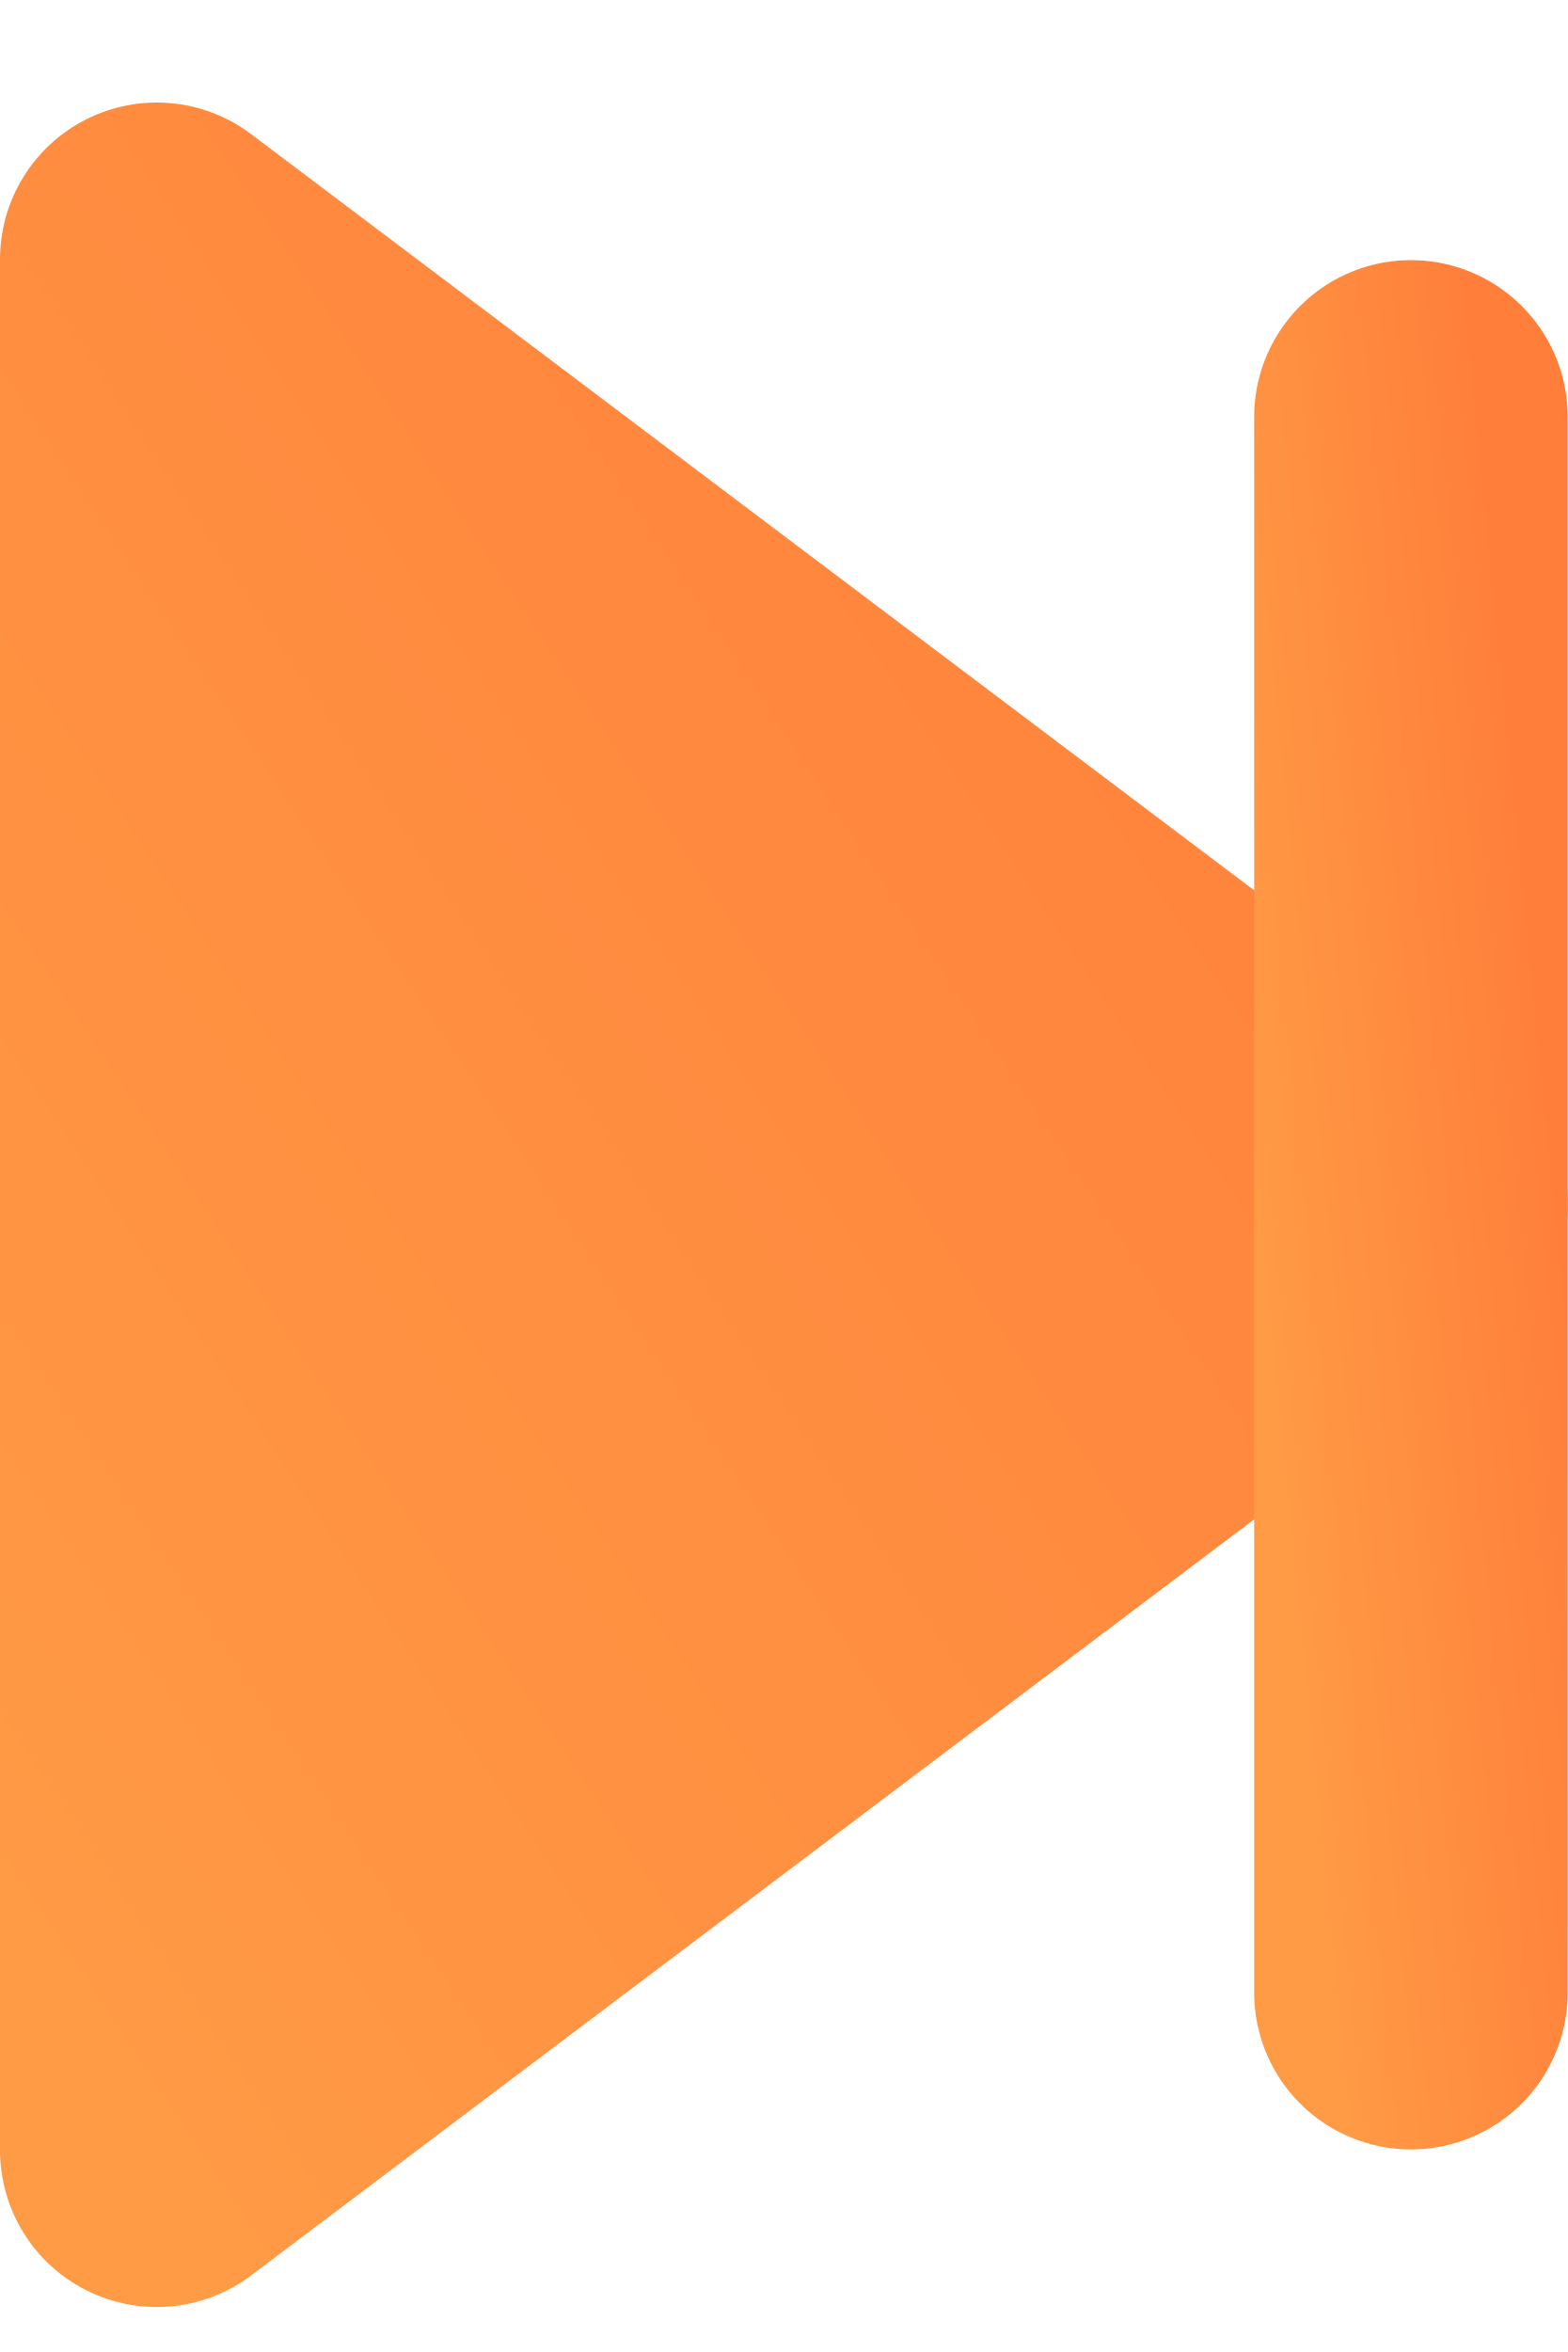
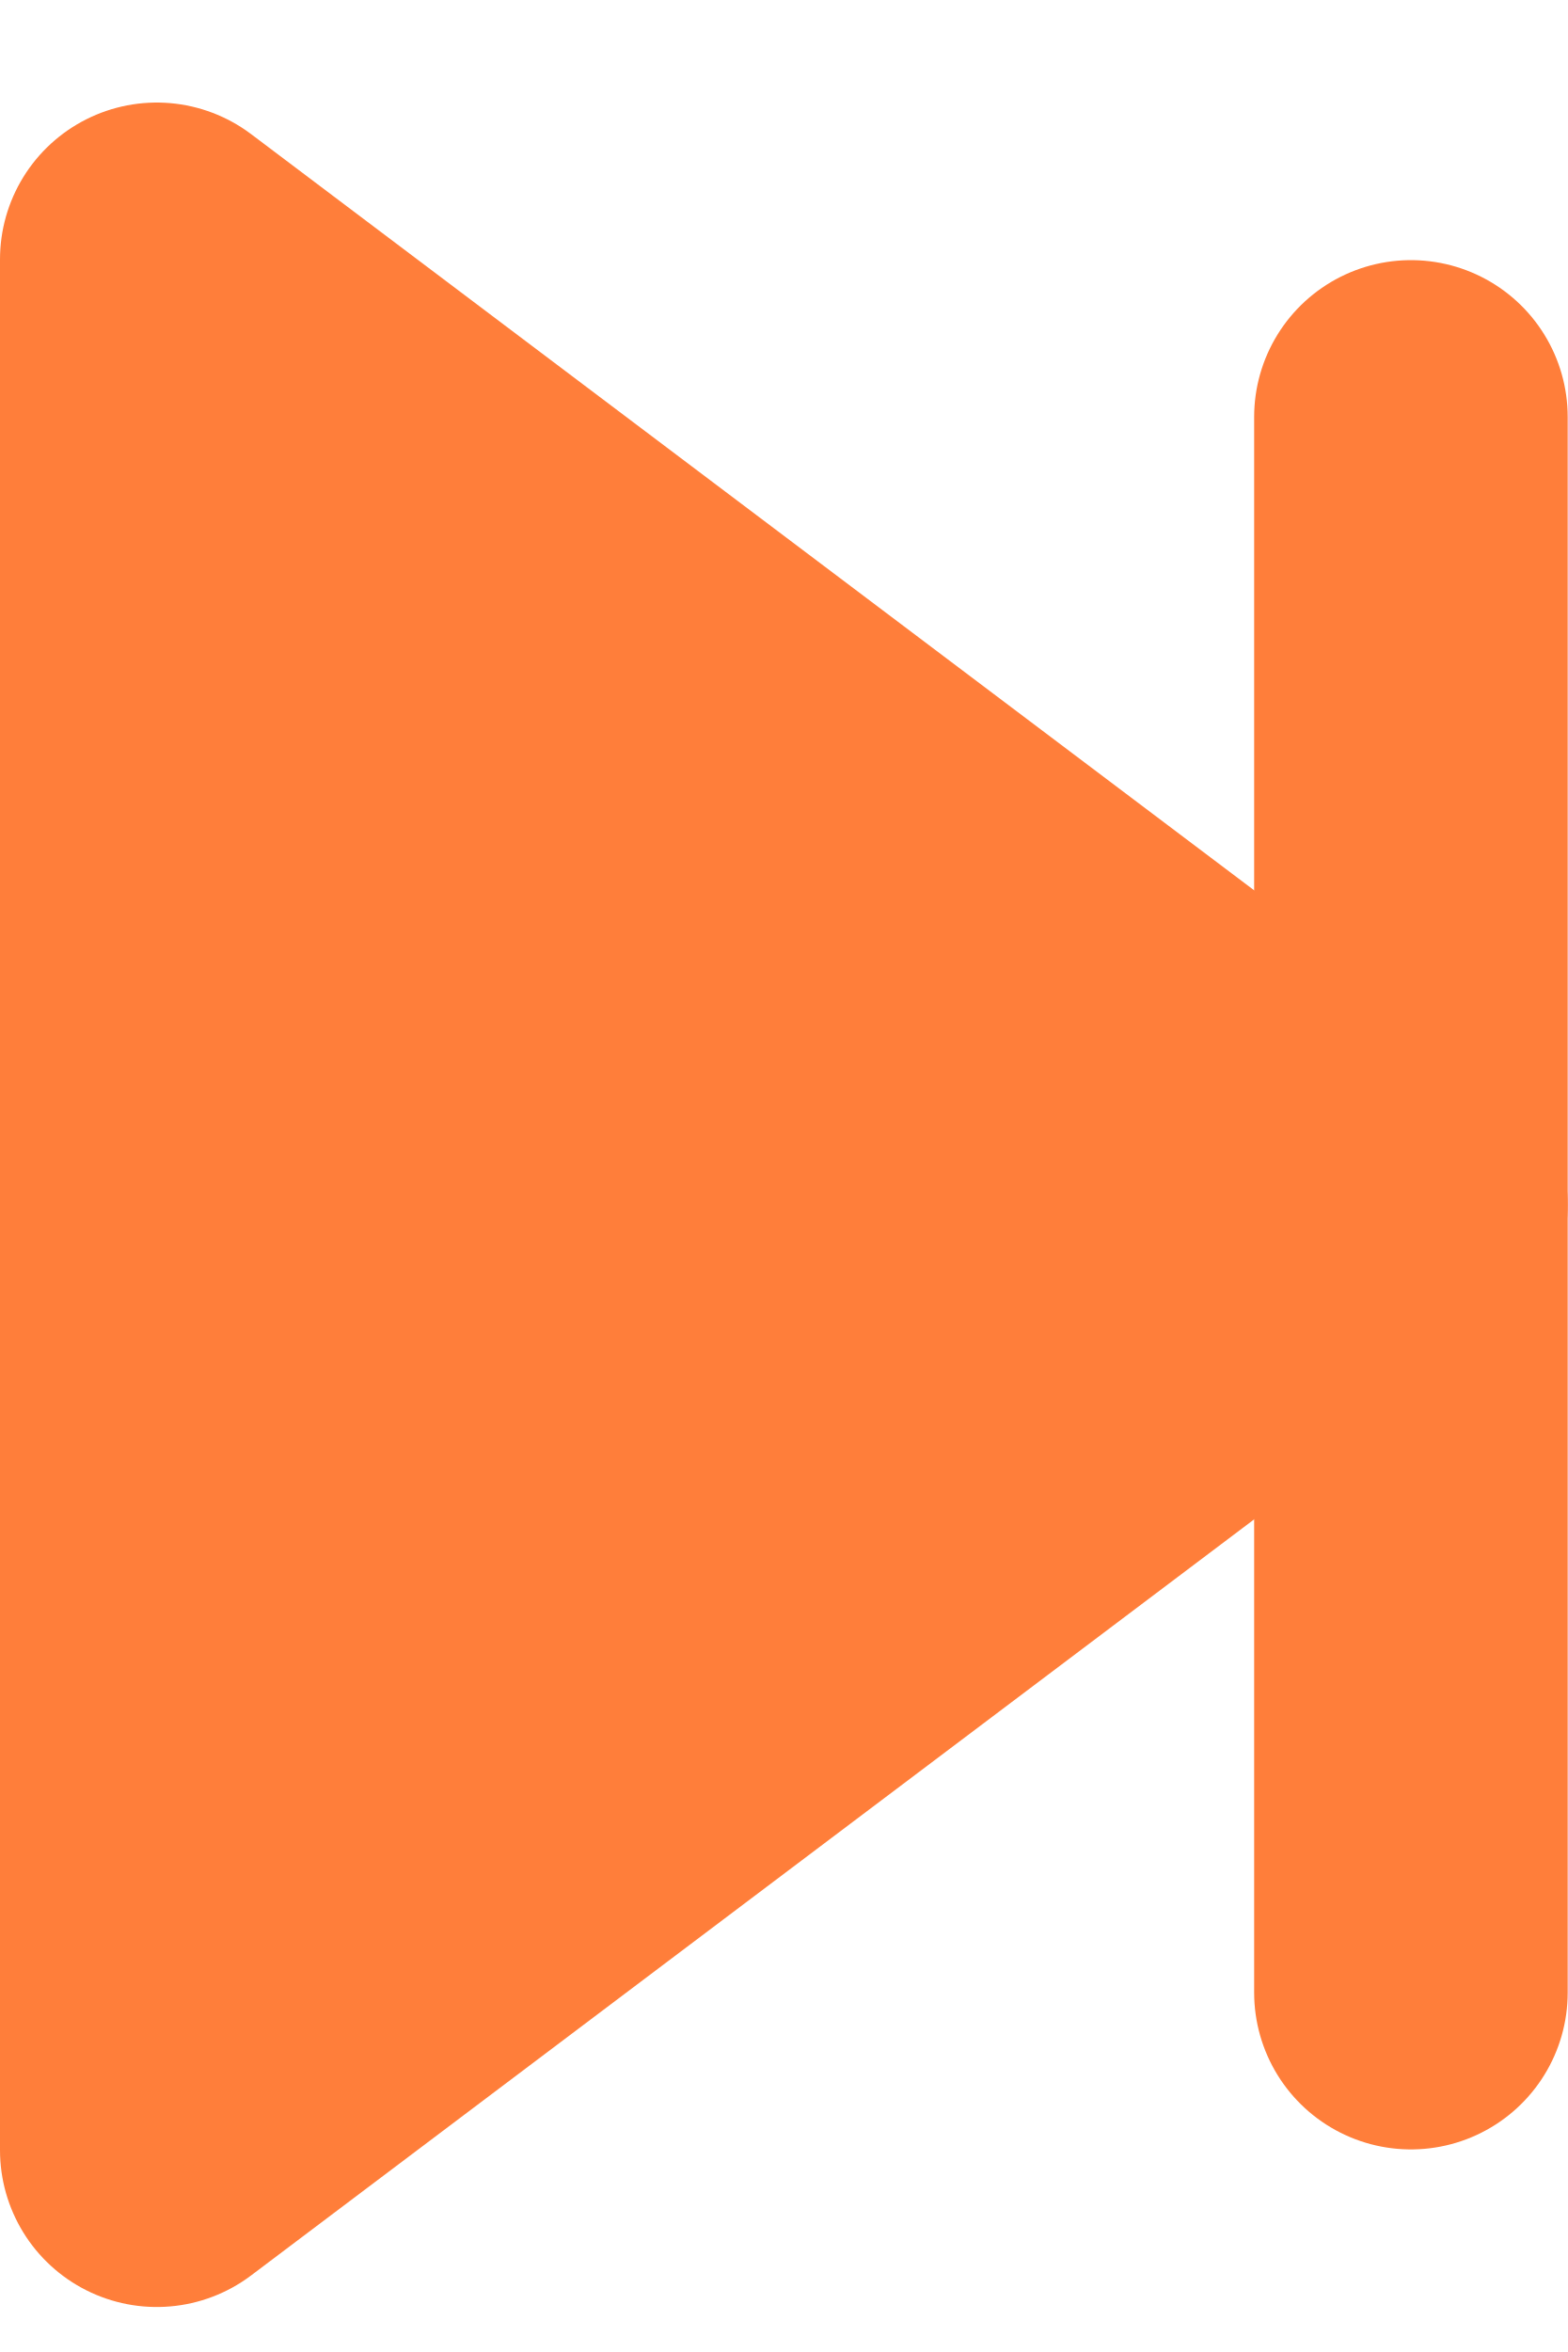
<svg xmlns="http://www.w3.org/2000/svg" width="10" height="15" viewBox="0 0 10 15" fill="none">
-   <path d="M1 1.654L9 7.684L1 13.713V1.654Z" fill="url(#paint0_linear_73_1216)" stroke="url(#paint1_linear_73_1216)" stroke-width="2" stroke-linejoin="round" />
-   <path d="M9 2.659V12.708" stroke="url(#paint2_linear_73_1216)" stroke-width="2" stroke-linecap="round" />
-   <defs>
-     <linearGradient id="paint0_linear_73_1216" x1="5" y1="-4.375" x2="-6.11" y2="2.996" gradientUnits="userSpaceOnUse">
-       <stop stop-color="#FF7E3A" />
-       <stop offset="1" stop-color="#FF9A45" />
-     </linearGradient>
-     <linearGradient id="paint1_linear_73_1216" x1="5" y1="-4.375" x2="-6.11" y2="2.996" gradientUnits="userSpaceOnUse">
-       <stop stop-color="#FF7E3A" />
-       <stop offset="1" stop-color="#FF9A45" />
-     </linearGradient>
-     <linearGradient id="paint2_linear_73_1216" x1="9" y1="-2.365" x2="7.02" y2="-2.168" gradientUnits="userSpaceOnUse">
-       <stop stop-color="#FF7E3A" />
-       <stop offset="1" stop-color="#FF9A45" />
-     </linearGradient>
-   </defs>
+   <path d="M1 1.654L9 7.684L1 13.713V1.654Z" stroke="rgb(255, 126, 58)" stroke-width="2" stroke-linejoin="round" fill="rgb(255, 126, 58)" />
+   <path d="M9 2.659V12.708" stroke="rgb(255, 126, 58)" stroke-width="2" stroke-linecap="round" fill="rgb(255, 126, 58)" />
</svg>
